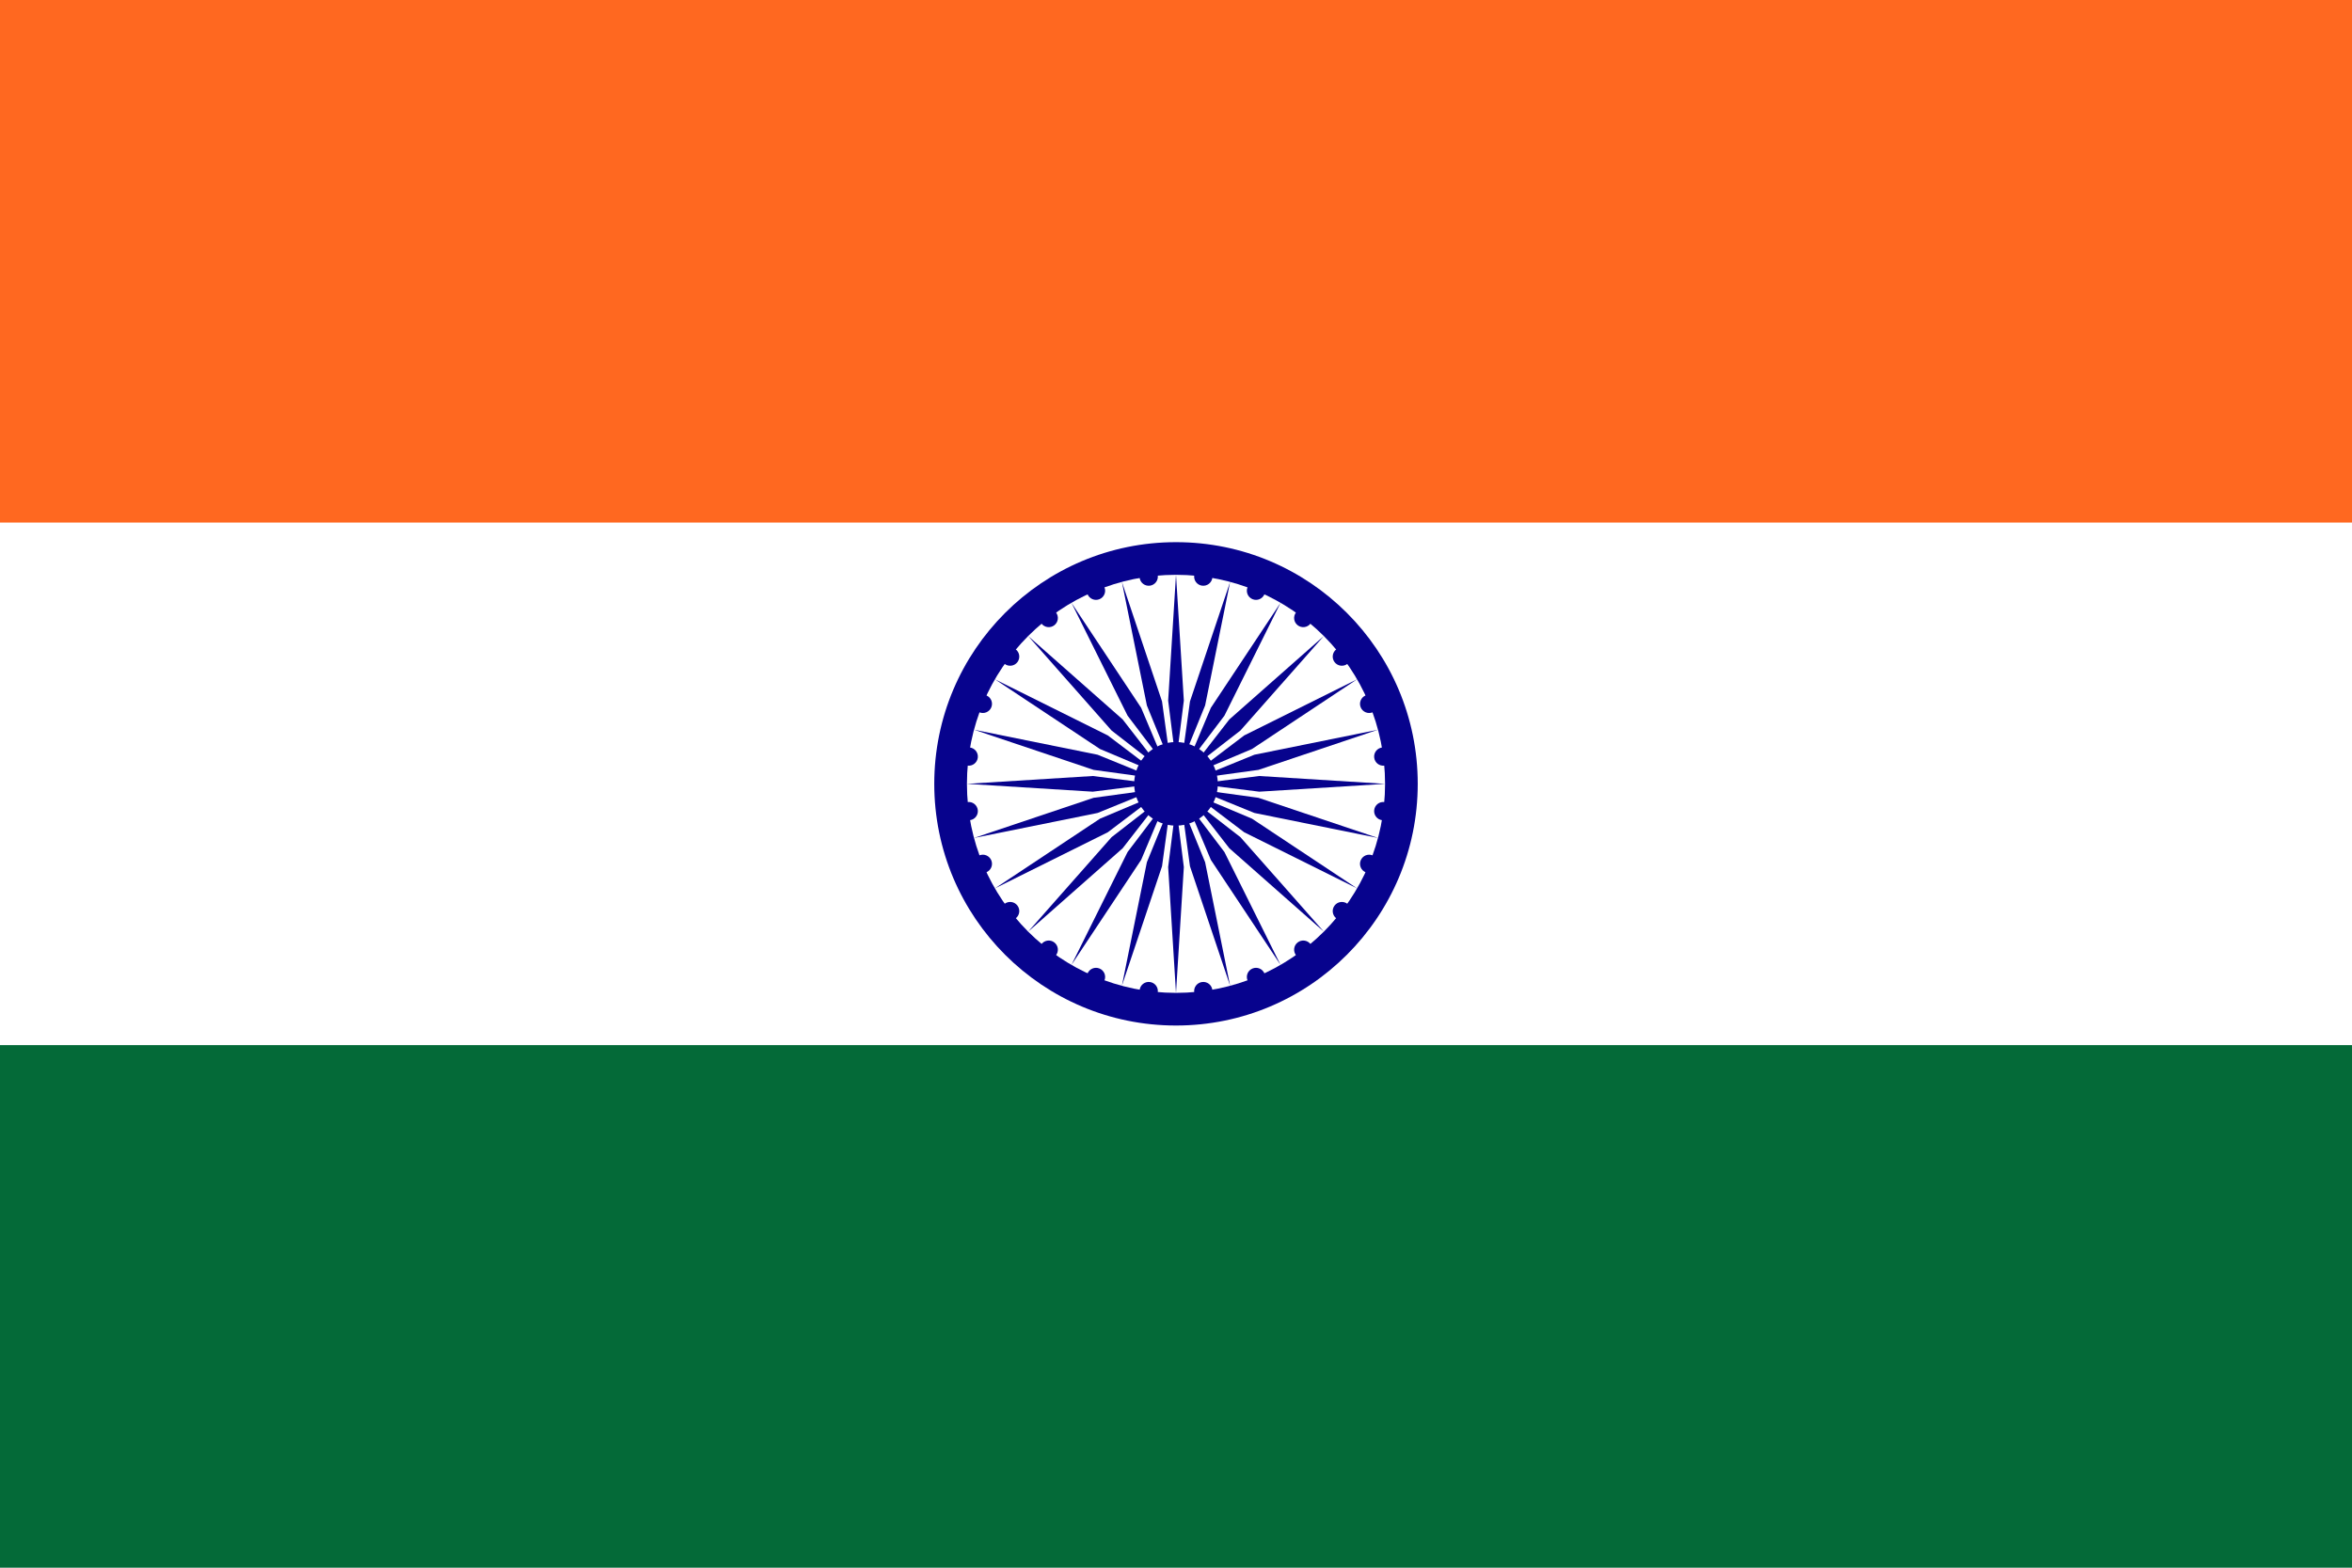
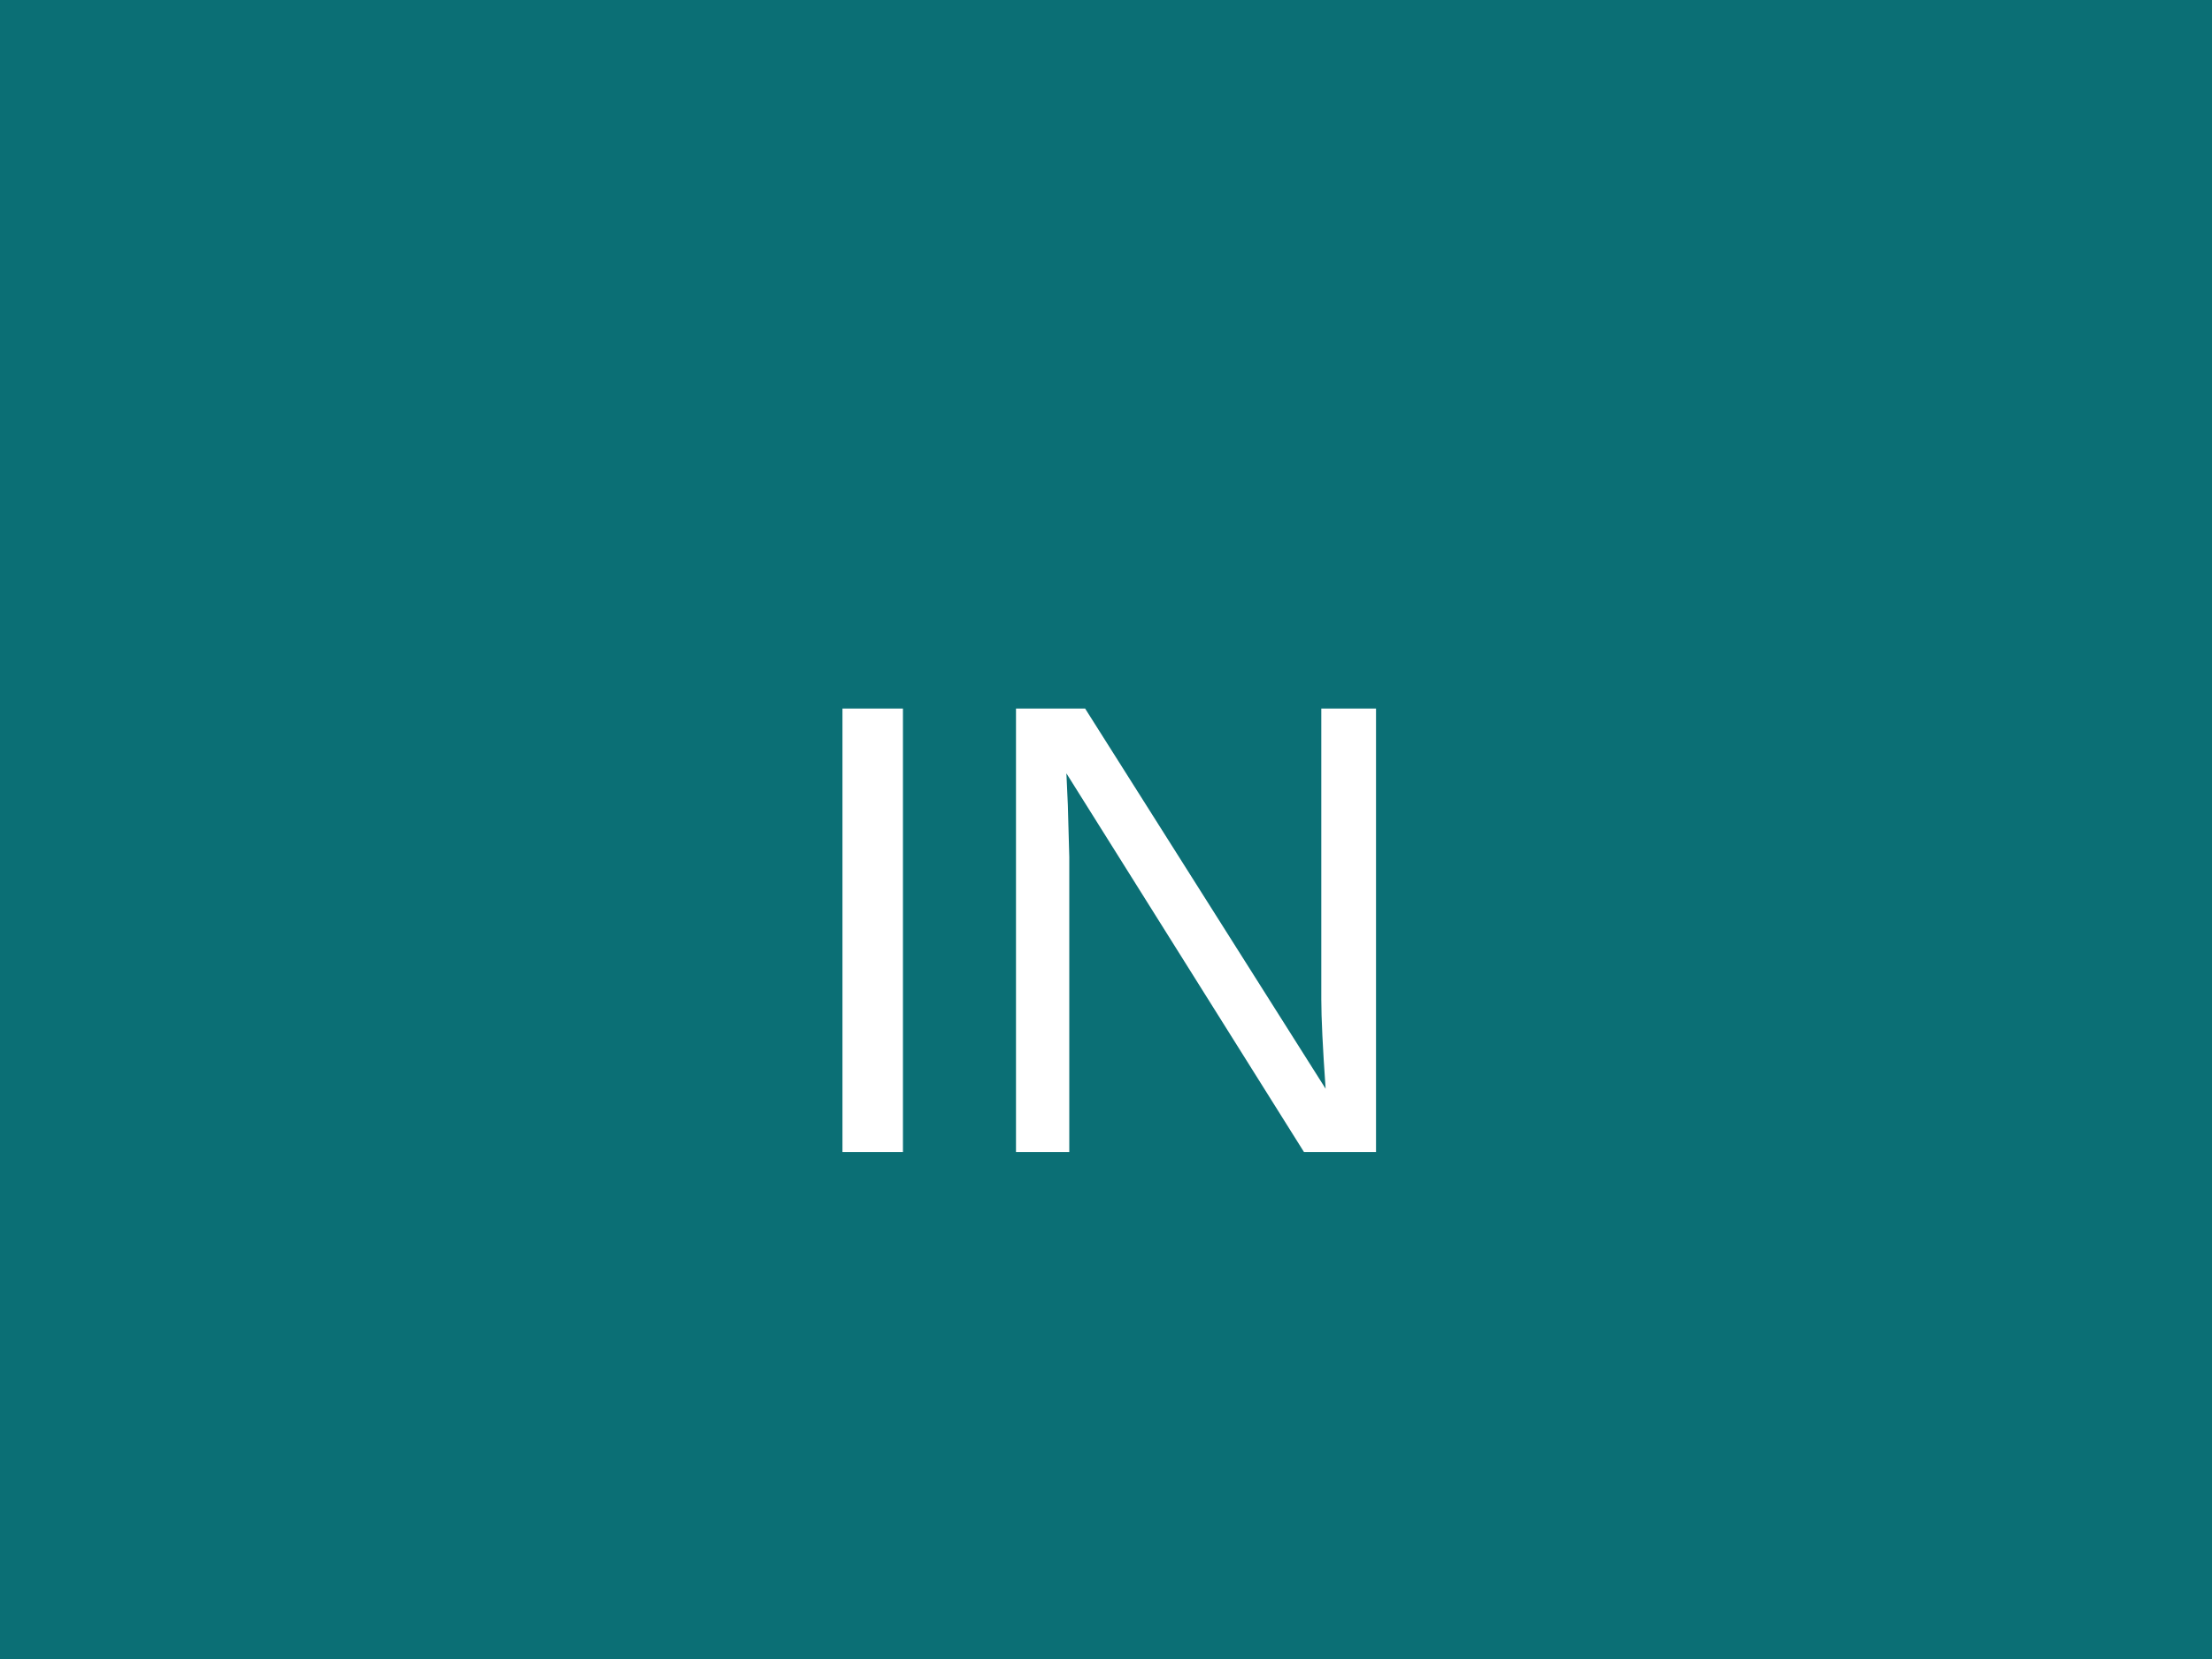
- <svg xmlns="http://www.w3.org/2000/svg" xmlns:xlink="http://www.w3.org/1999/xlink" width="900" height="600" fill="#07038D" viewBox="-45 -30 90 60">
-   <path fill="#FFF" d="M-45-30h90v60h-90z" />
-   <path fill="#FF6820" d="M-45-30h90v20h-90z" />
-   <path fill="#046A38" d="M-45 10h90v20h-90z" />
-   <circle r="9.25" />
-   <circle r="8" fill="#FFF" />
-   <circle r="1.6" />
-   <g id="d">
-     <g id="c">
-       <g id="b">
-         <g id="a">
-           <path d="m0-8 .3 4.814L0-.802l-.3-2.384z" />
-           <circle cy="-8" r=".35" transform="rotate(7.5)" />
-         </g>
-         <use xlink:href="#a" transform="scale(-1)" />
-       </g>
-       <use xlink:href="#b" transform="rotate(15)" />
-     </g>
-     <use xlink:href="#c" transform="rotate(30)" />
-   </g>
-   <use xlink:href="#d" transform="rotate(60)" />
-   <use xlink:href="#d" transform="rotate(120)" />
+ <svg xmlns="http://www.w3.org/2000/svg" width="24" height="18" viewBox="0 0 24 18">
+   <rect width="24" height="18" fill="#0b6f75" />
+   <text x="12" y="12.5" font-family="Arial,sans-serif" font-size="7" text-anchor="middle" fill="white">IN</text>
</svg>
